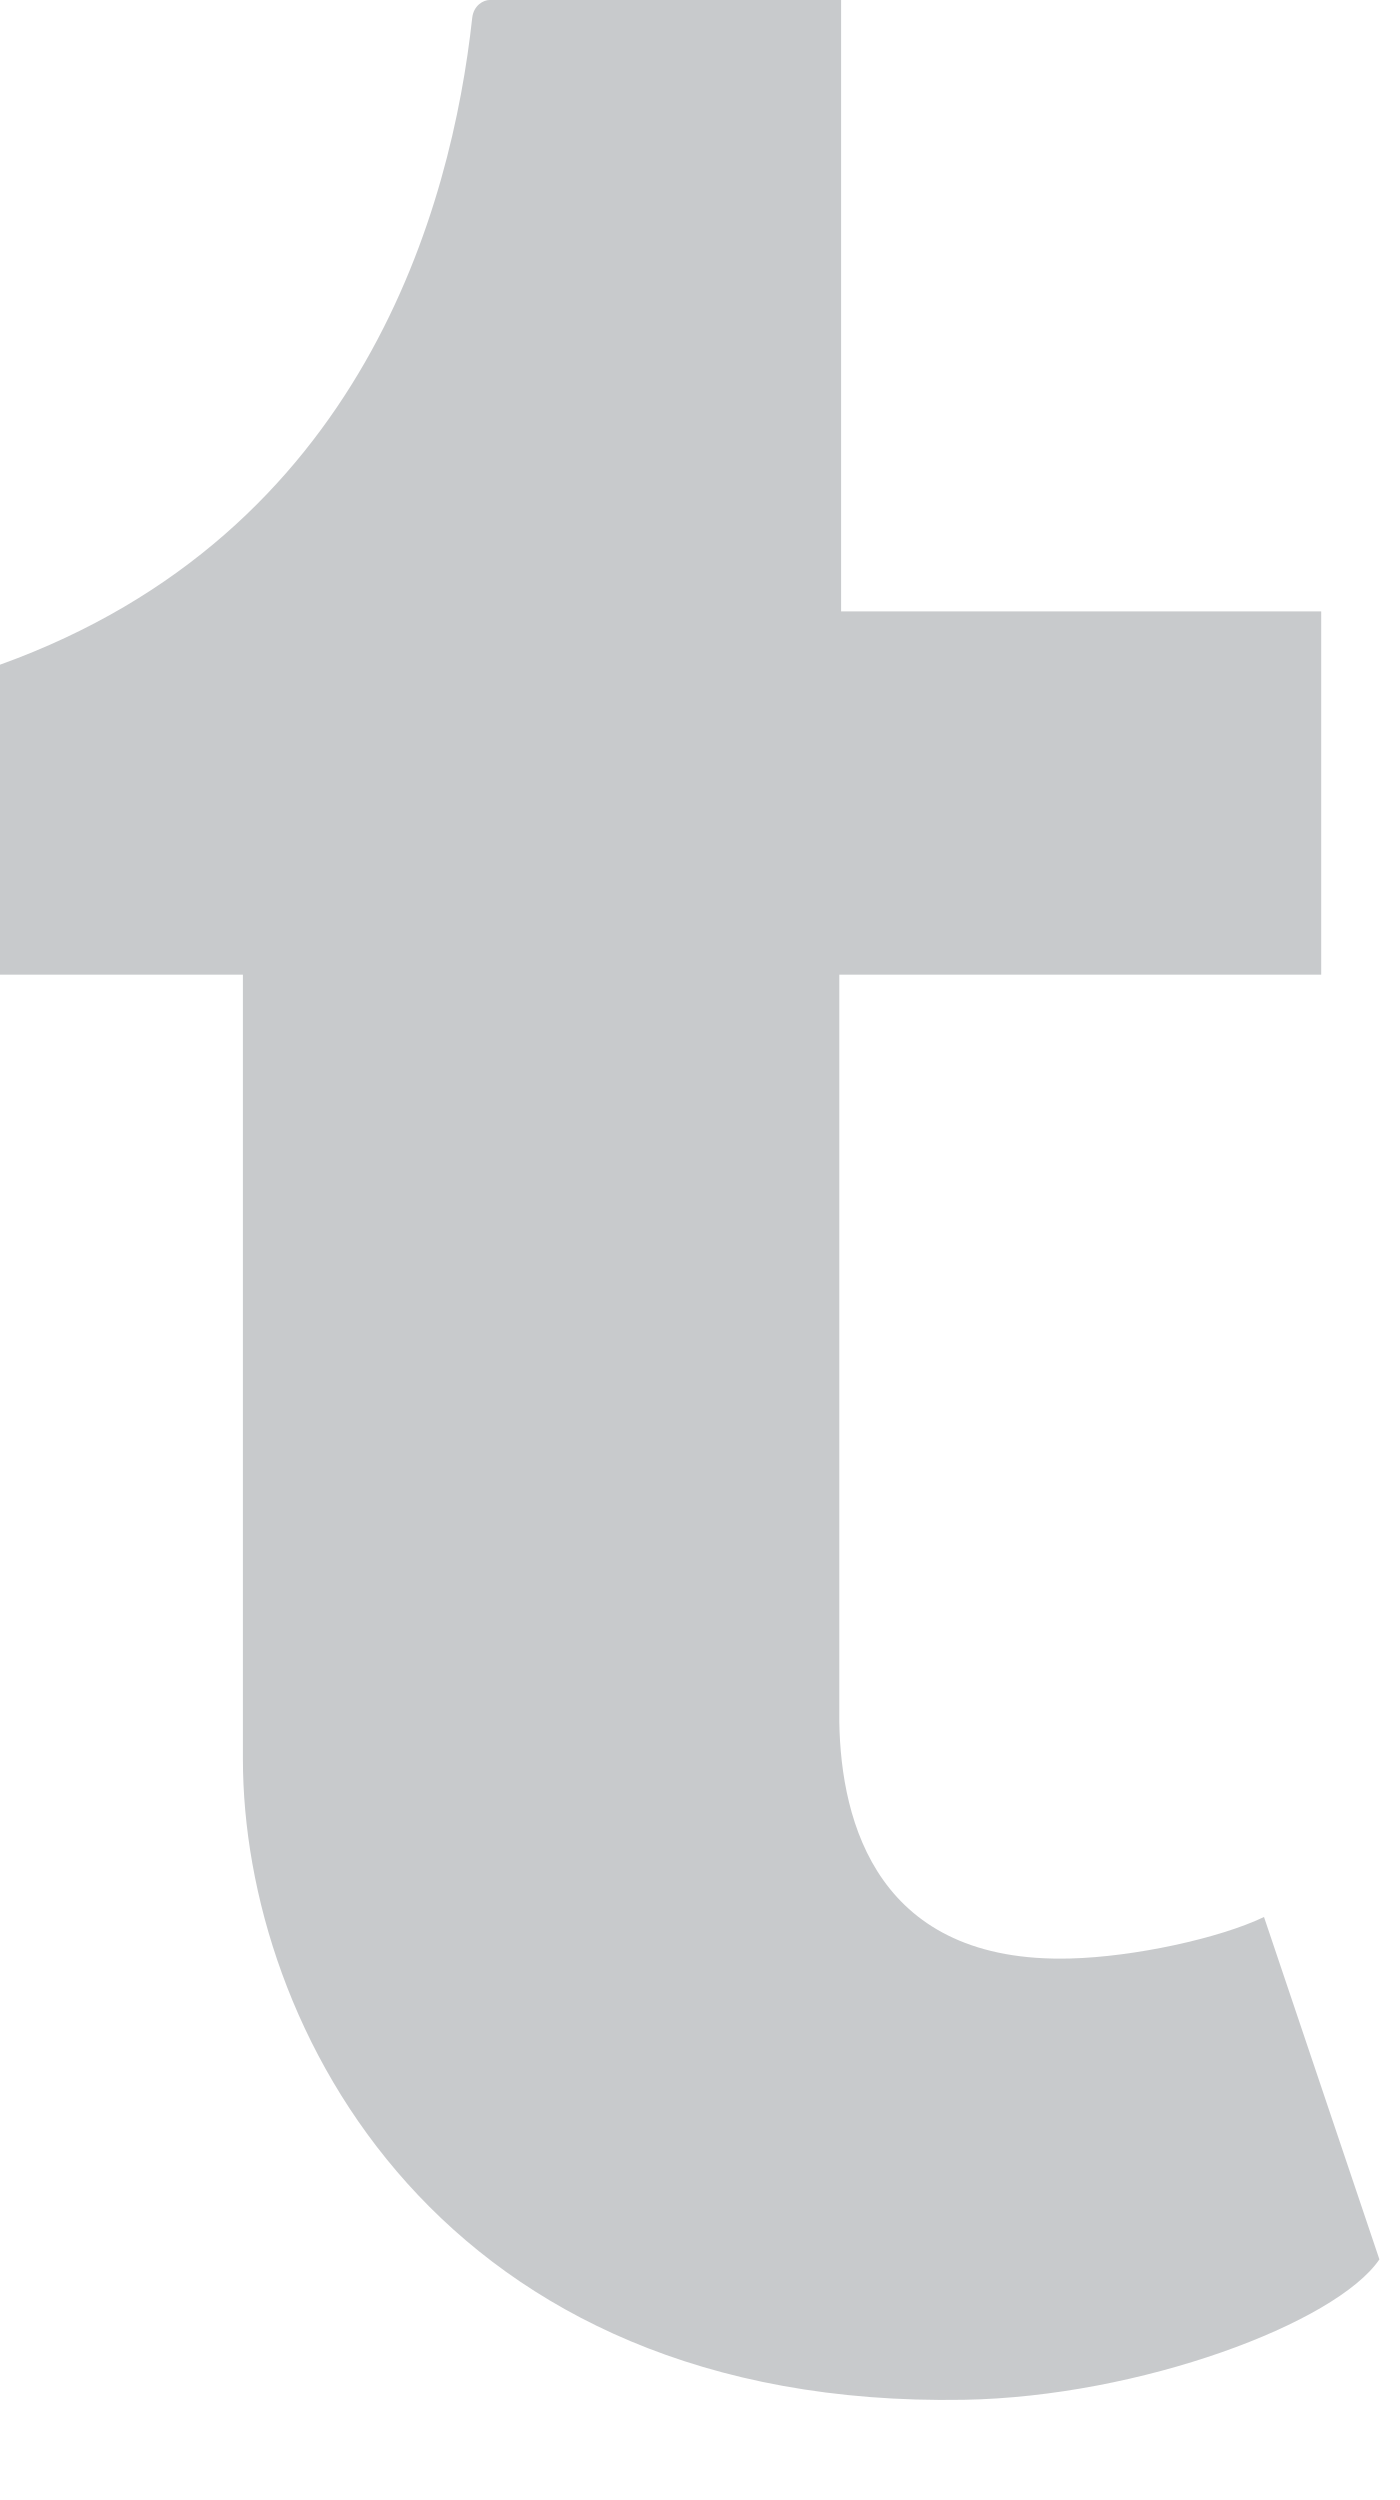
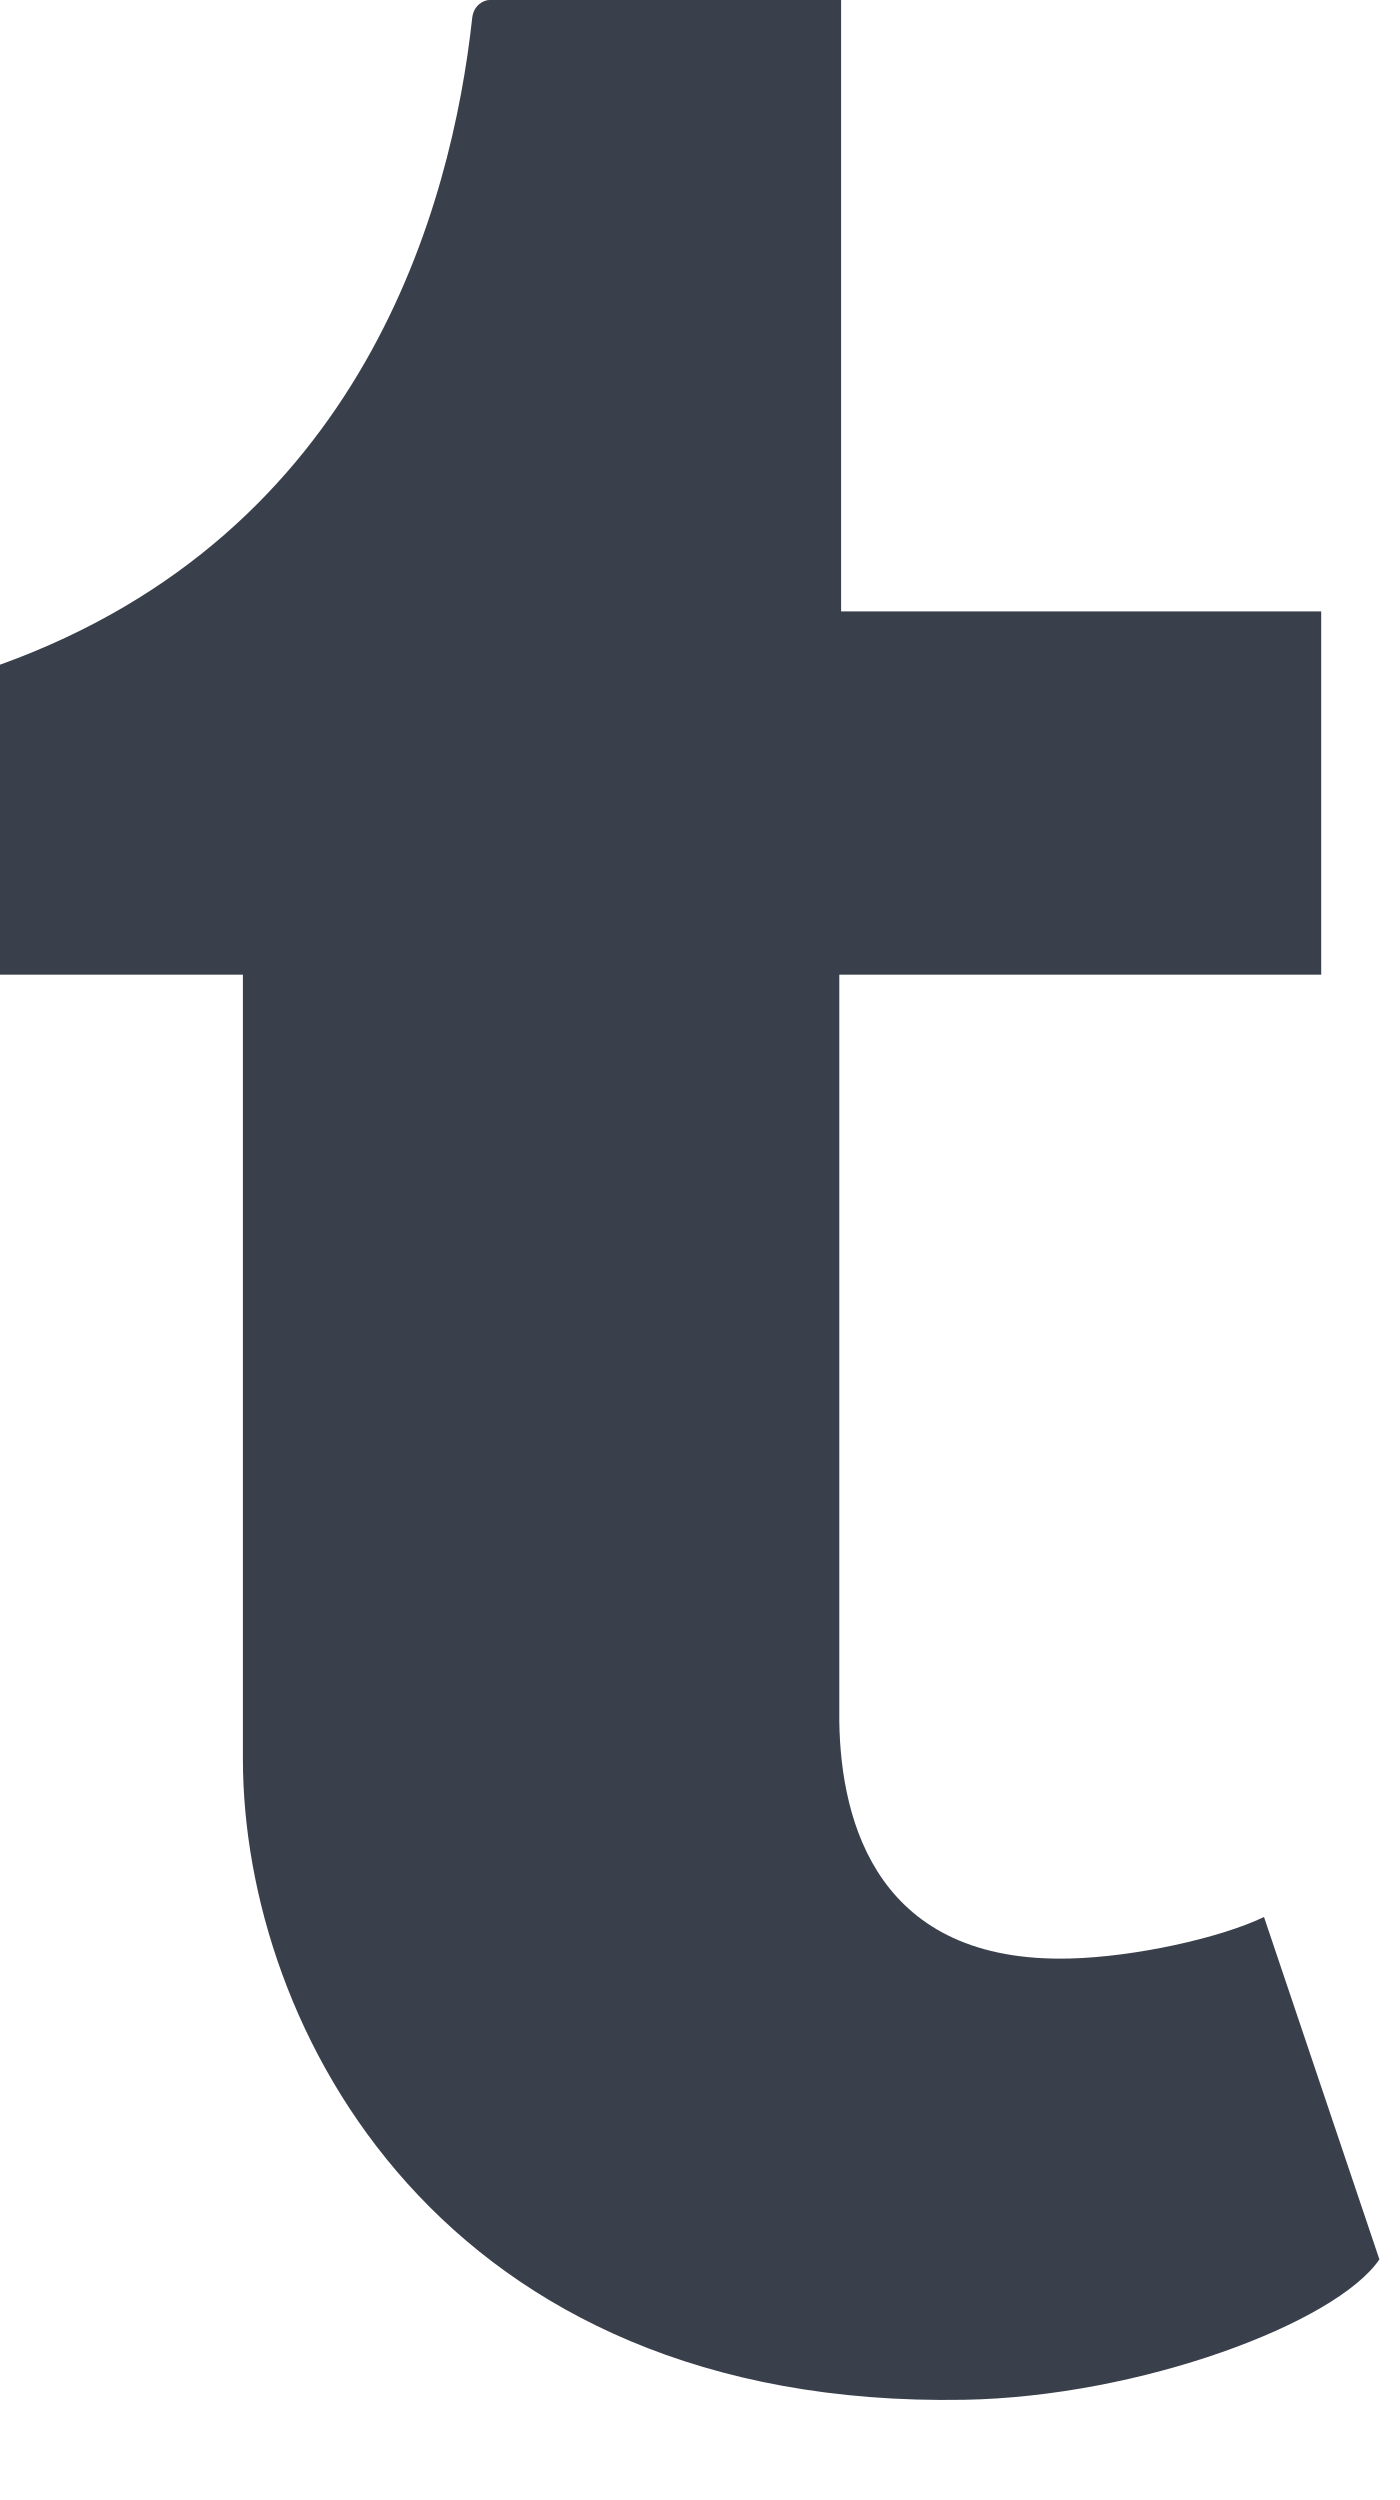
<svg xmlns="http://www.w3.org/2000/svg" version="1.1" id="Layer_1" x="0px" y="0px" width="14px" height="25px" viewBox="0 0 14 25" enable-background="new 0 0 14 25" xml:space="preserve">
-   <path fill="#c8cacc" d="M12.64,19.17c-0.446,0.214-1.301,0.399-1.937,0.415c-1.921,0.052-2.294-1.35-2.31-2.367V9.747h4.819V6.114  H8.411V0c0,0-3.458,0-3.516,0S4.736,0.051,4.722,0.18C4.517,2.051,3.641,5.335,0,6.647v3.1h2.429v7.842  c0,2.685,1.981,6.499,7.209,6.409c1.764-0.03,3.723-0.768,4.156-1.404L12.64,19.17z" />
+   <path fill="#39404B" d="M12.64,19.17c-0.446,0.214-1.301,0.399-1.937,0.415c-1.921,0.052-2.294-1.35-2.31-2.367V9.747h4.819V6.114  H8.411V0c0,0-3.458,0-3.516,0S4.736,0.051,4.722,0.18C4.517,2.051,3.641,5.335,0,6.647v3.1h2.429v7.842  c0,2.685,1.981,6.499,7.209,6.409c1.764-0.03,3.723-0.768,4.156-1.404L12.64,19.17z" />
</svg>
